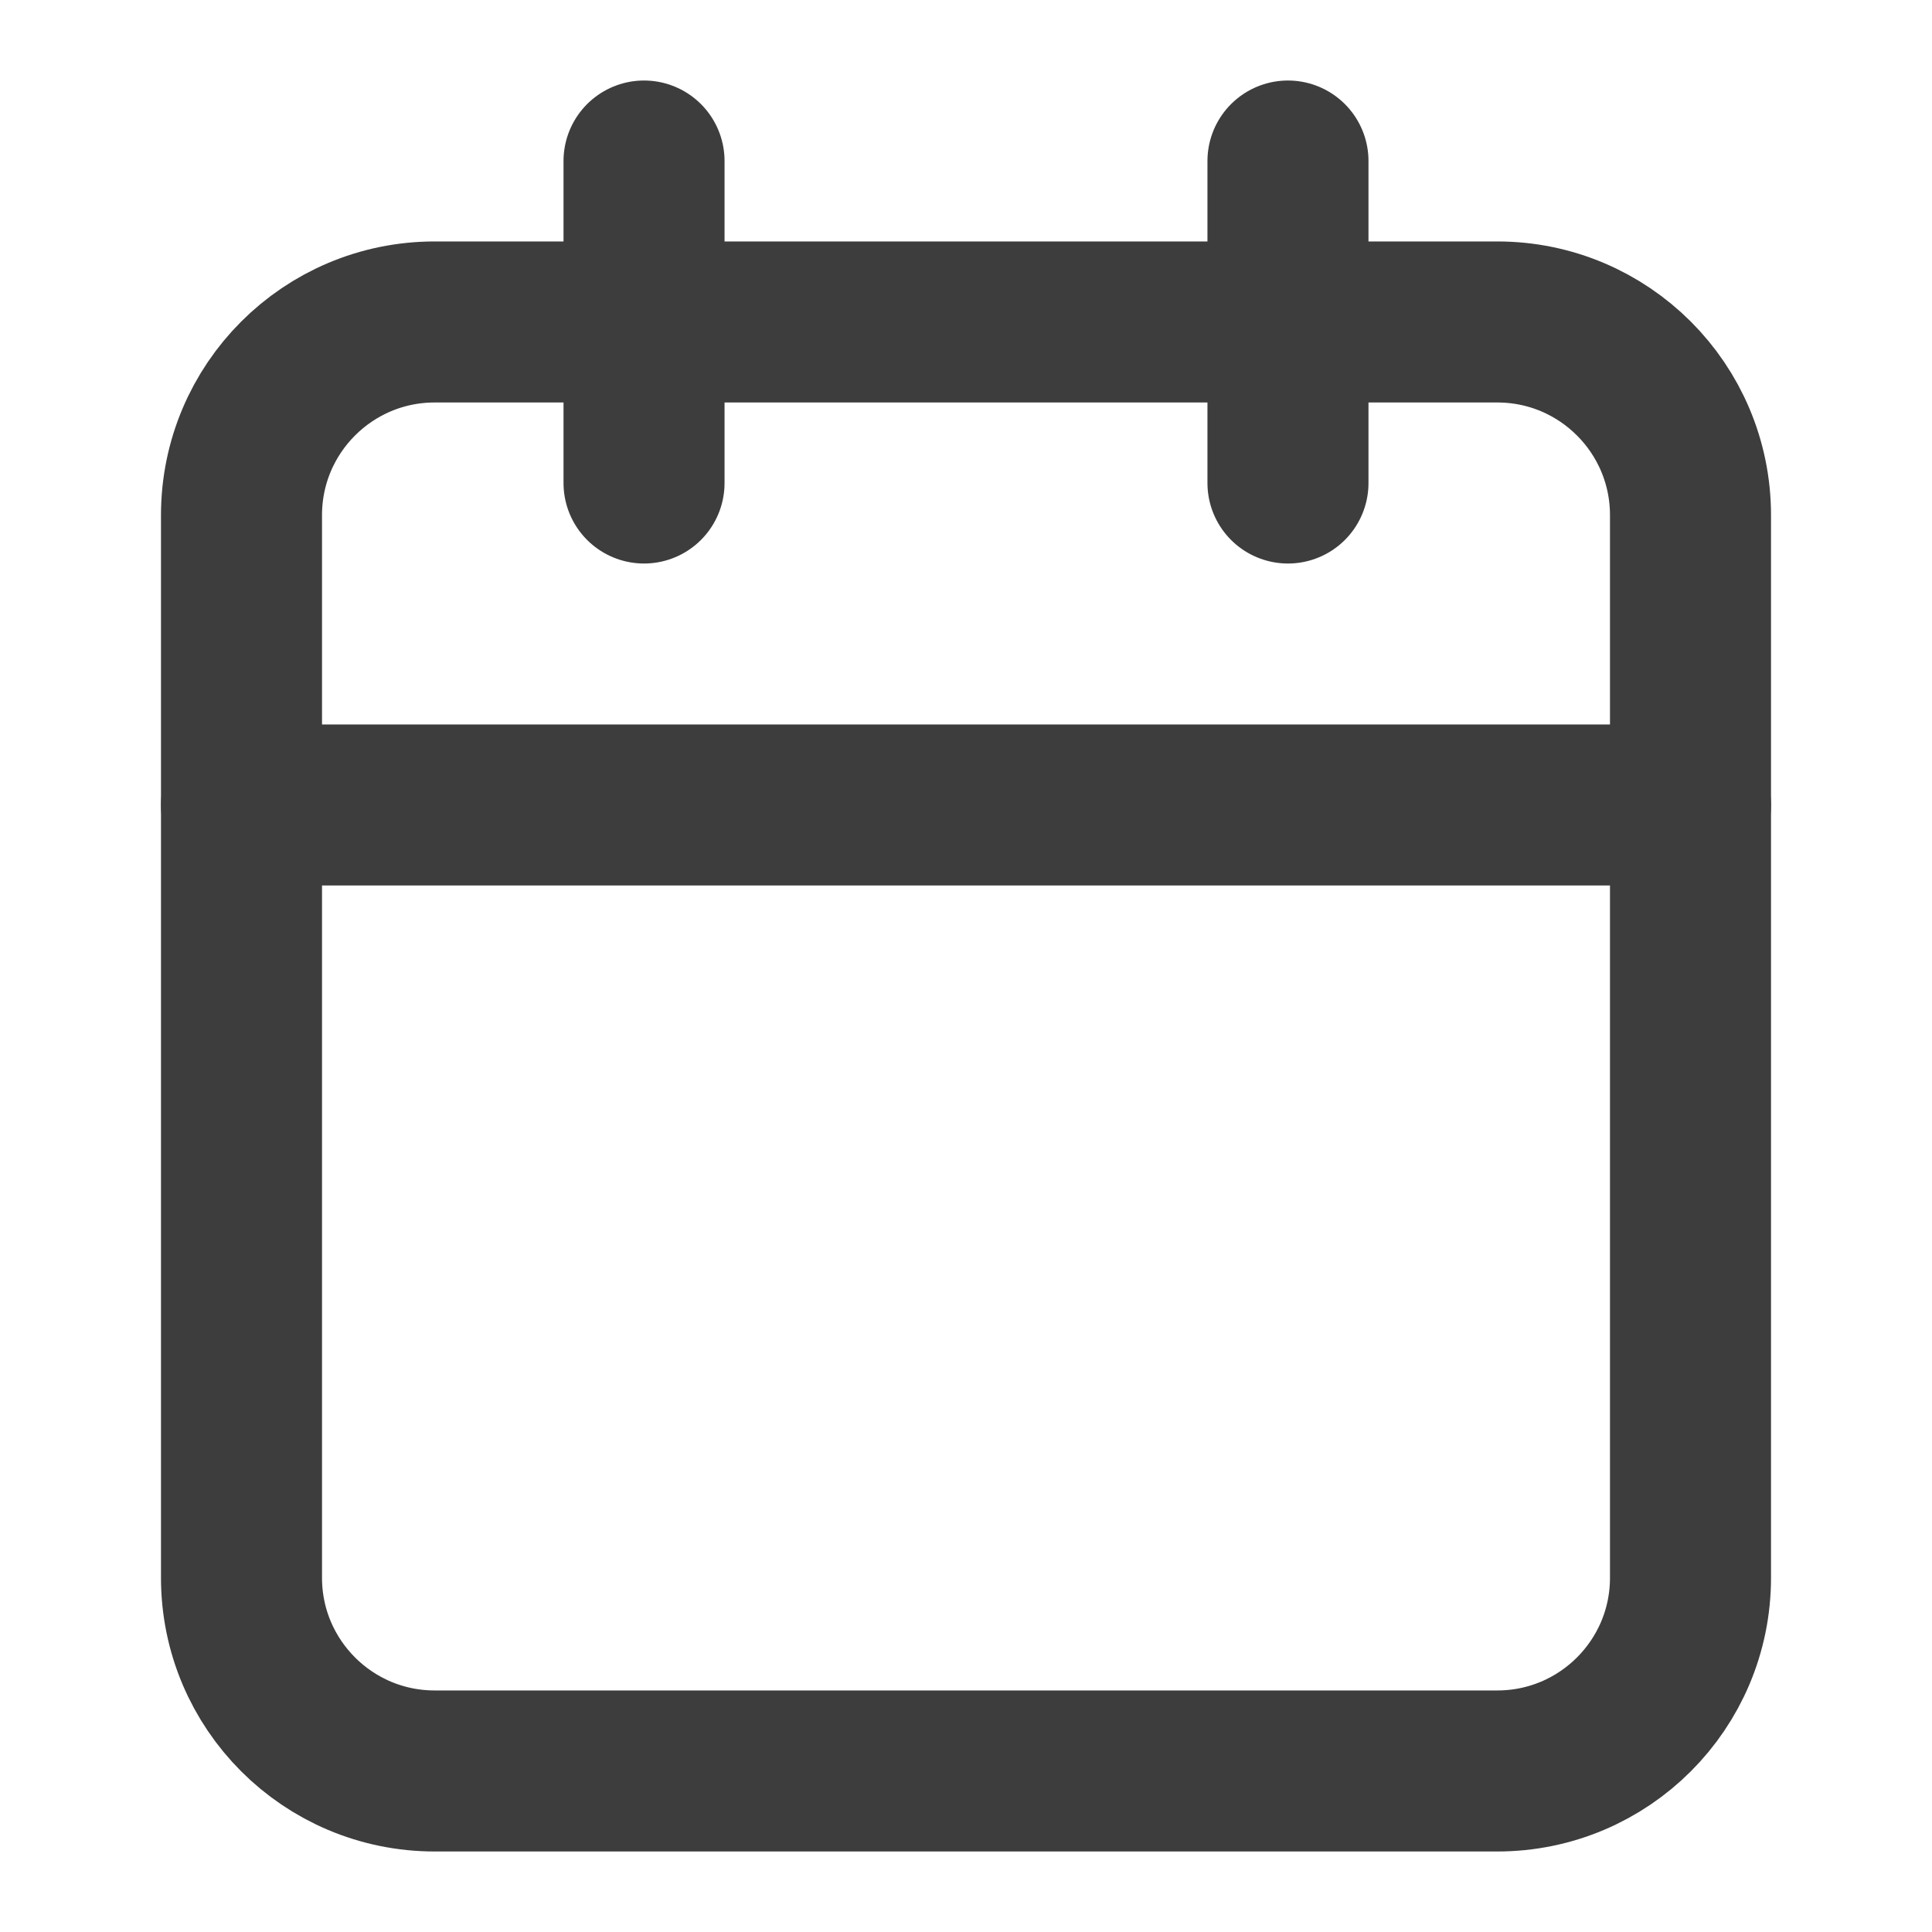
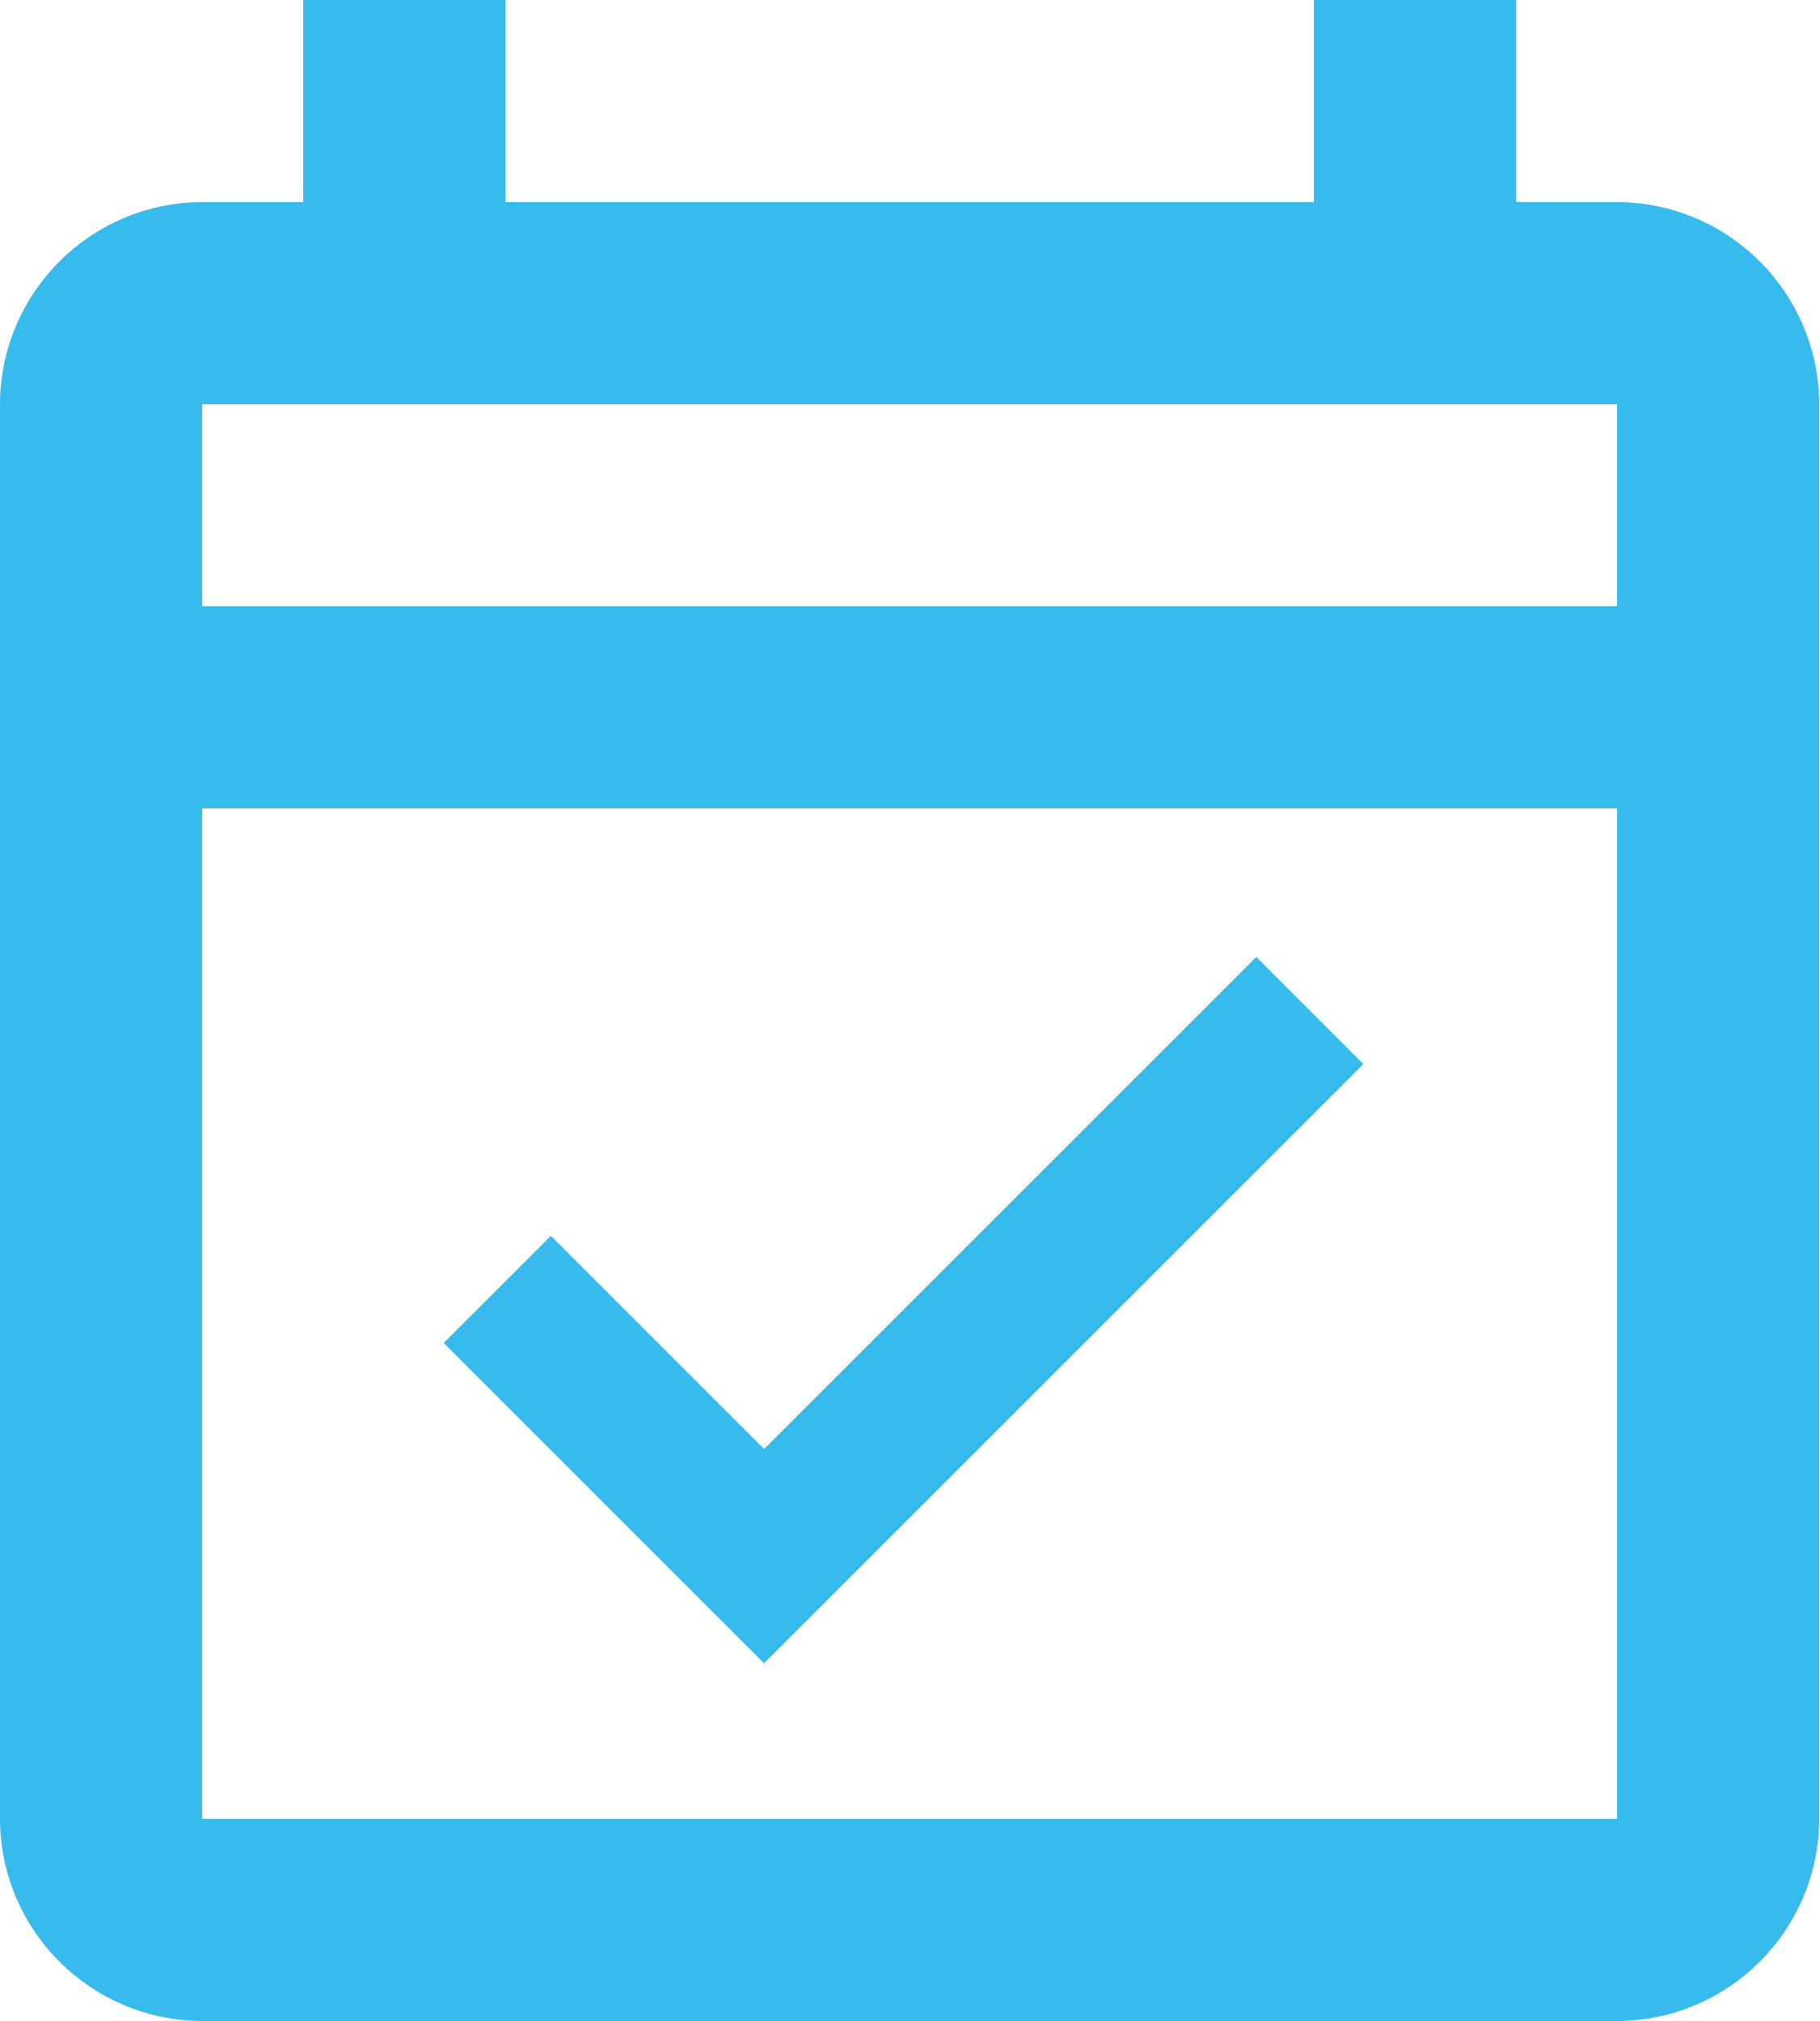
- <svg xmlns="http://www.w3.org/2000/svg" width="20" height="20" viewBox="0 0 20 20">
-   <rect width="20" height="20" fill="#fcfcfc" opacity="0" />
-   <g transform="translate(1.29 2.499)">
-     <rect width="15" height="15" rx="2" transform="translate(1.21 0.834)" fill="none" stroke="#3d3d3d" stroke-linecap="round" stroke-linejoin="round" stroke-width="1.667" />
-     <line y2="3.333" transform="translate(12.043 -0.832)" fill="none" stroke="#3d3d3d" stroke-linecap="round" stroke-linejoin="round" stroke-width="1.667" />
-     <line y2="3.333" transform="translate(5.377 -0.832)" fill="none" stroke="#3d3d3d" stroke-linecap="round" stroke-linejoin="round" stroke-width="1.667" />
-     <line x2="15" transform="translate(1.21 5.834)" fill="none" stroke="#3d3d3d" stroke-linecap="round" stroke-linejoin="round" stroke-width="1.667" />
-   </g>
+ <svg xmlns="http://www.w3.org/2000/svg" id="Componente_88_1" data-name="Componente 88 – 1" width="21.6" height="24" viewBox="0 0 21.6 24">
+   <path id="Trazado_1132" data-name="Trazado 1132" d="M22.2,3.4H21V1H18.6V3.4H9V1H6.6V3.4H5.4A2.407,2.407,0,0,0,3,5.8V22.6A2.407,2.407,0,0,0,5.4,25H22.2a2.407,2.407,0,0,0,2.4-2.4V5.8A2.407,2.407,0,0,0,22.2,3.4Zm0,19.2H5.4v-12H22.2ZM5.4,8.2V5.8H22.2V8.2Zm6.672,12.552,7.116-7.116-1.272-1.272-5.844,5.844L9.54,15.676,8.268,16.948Z" transform="translate(-3 -1)" fill="#37bbed" />
</svg>
